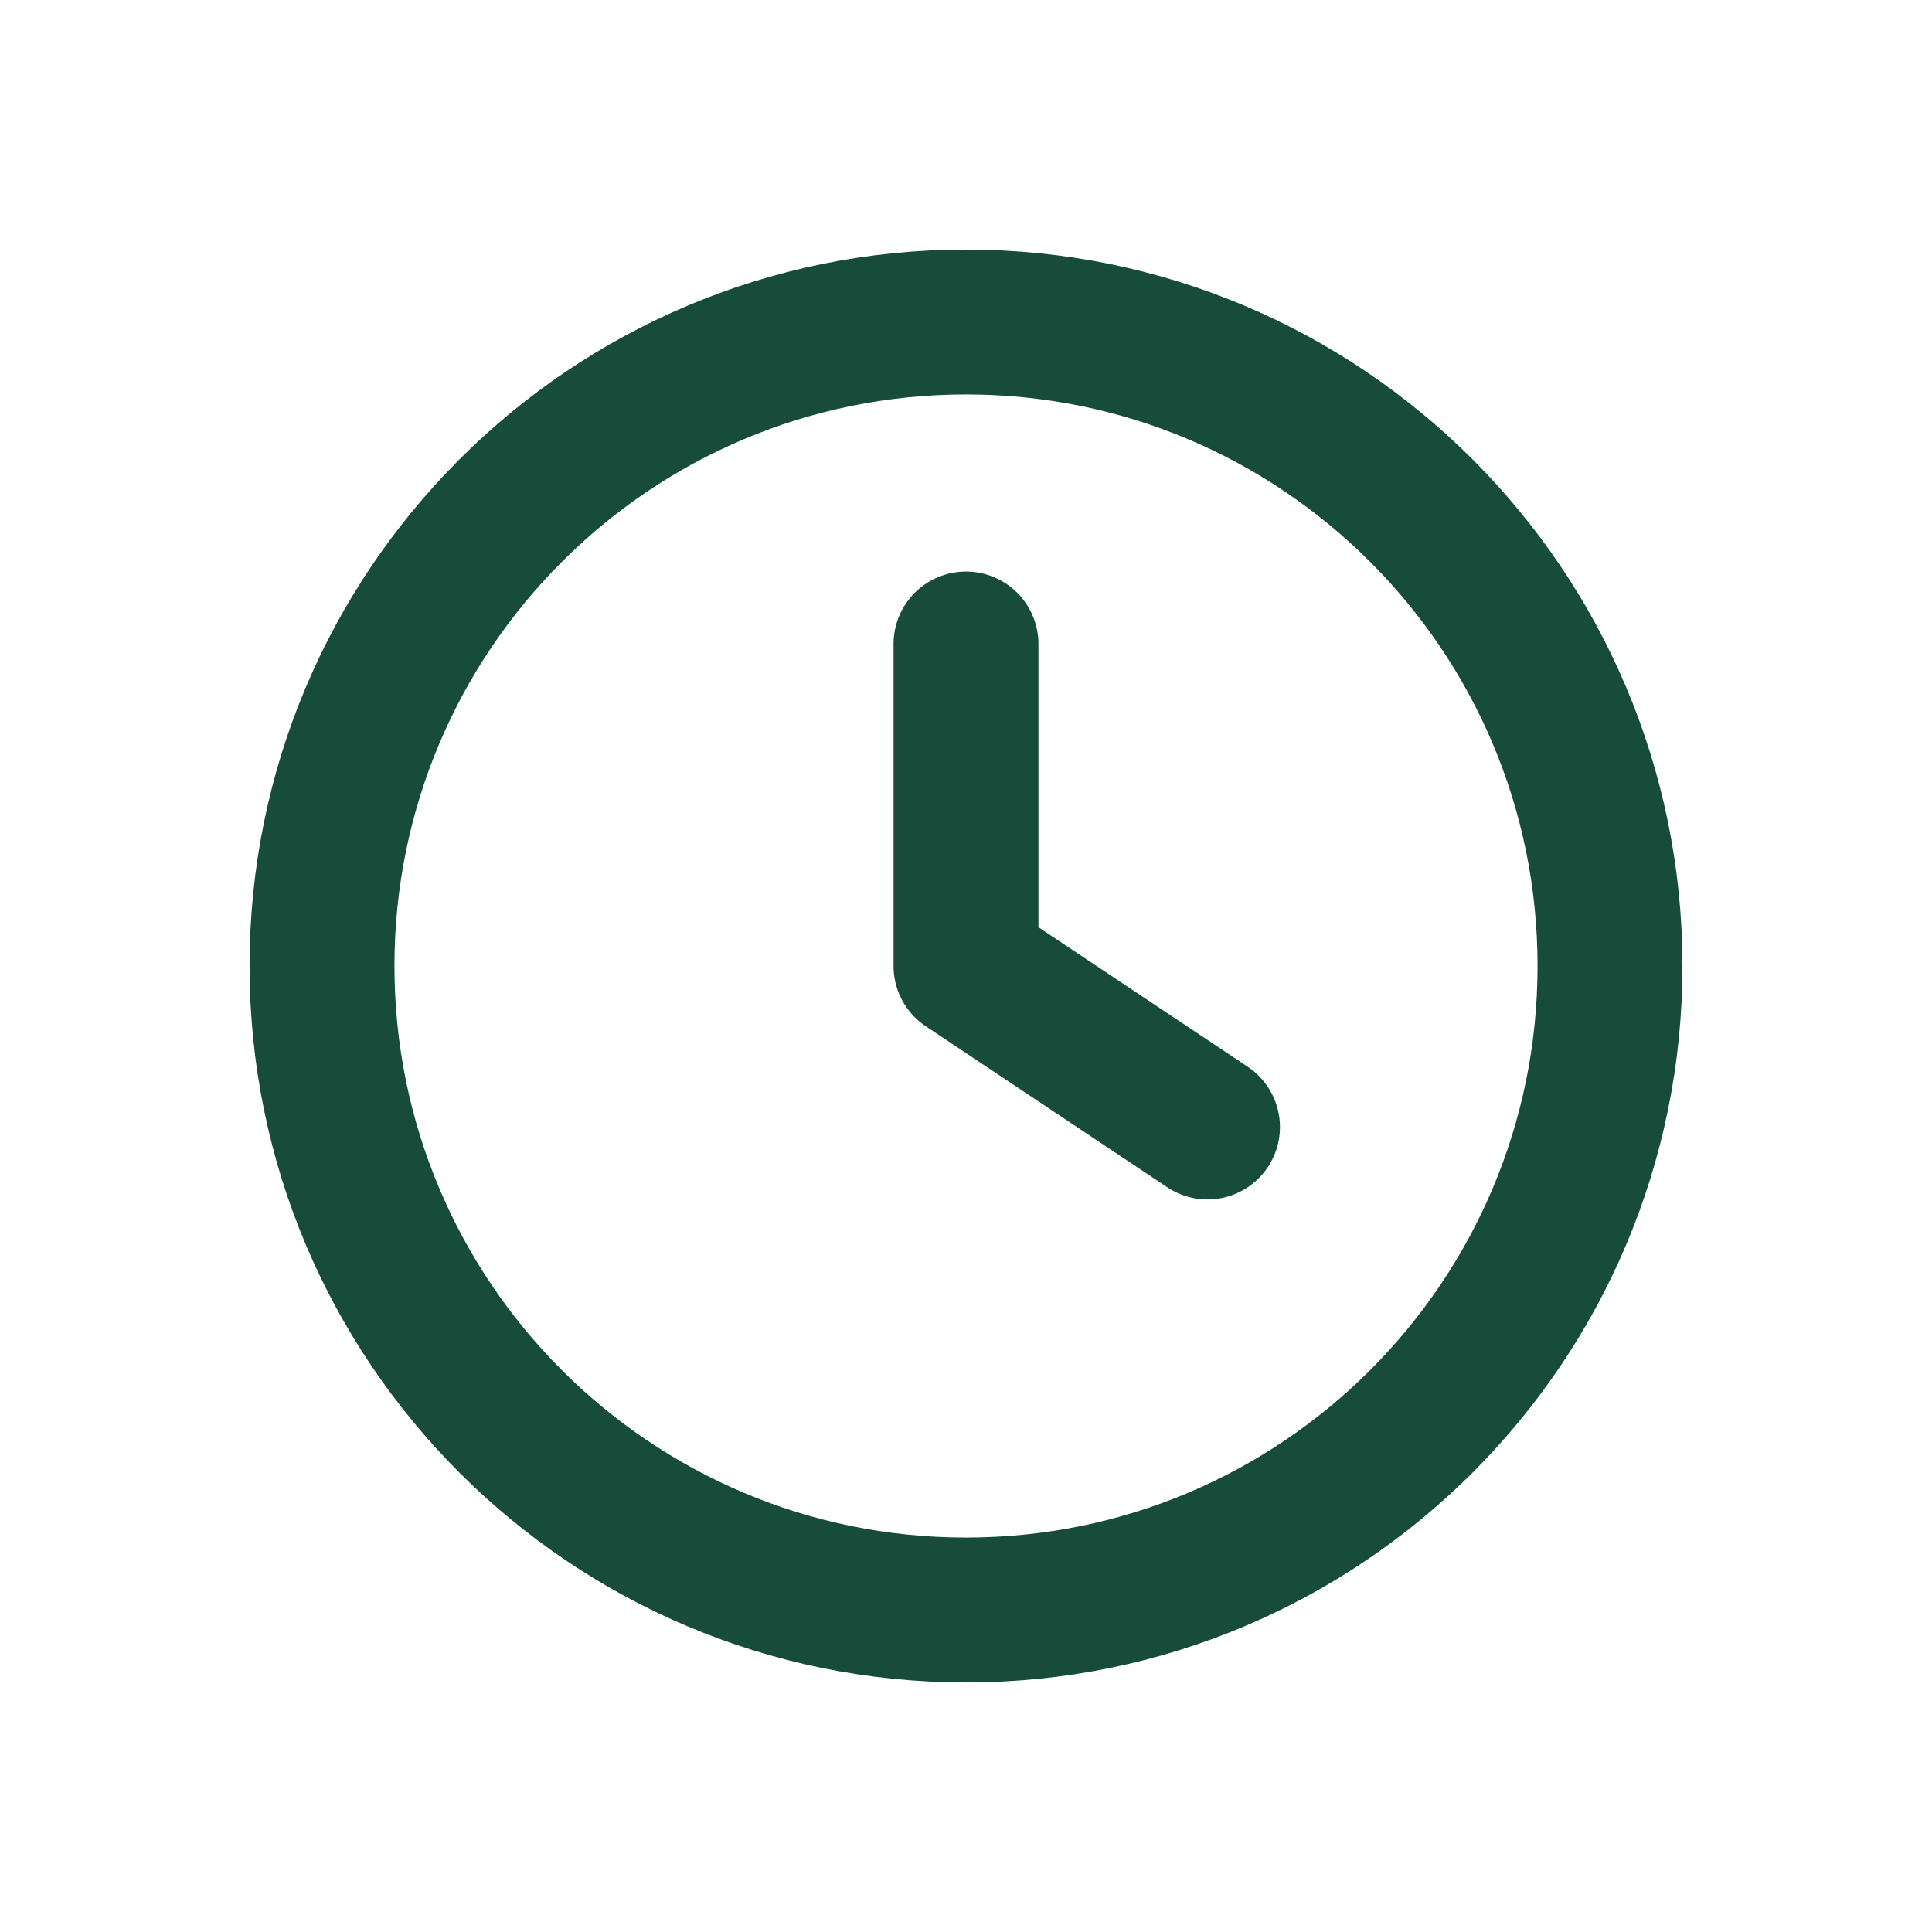
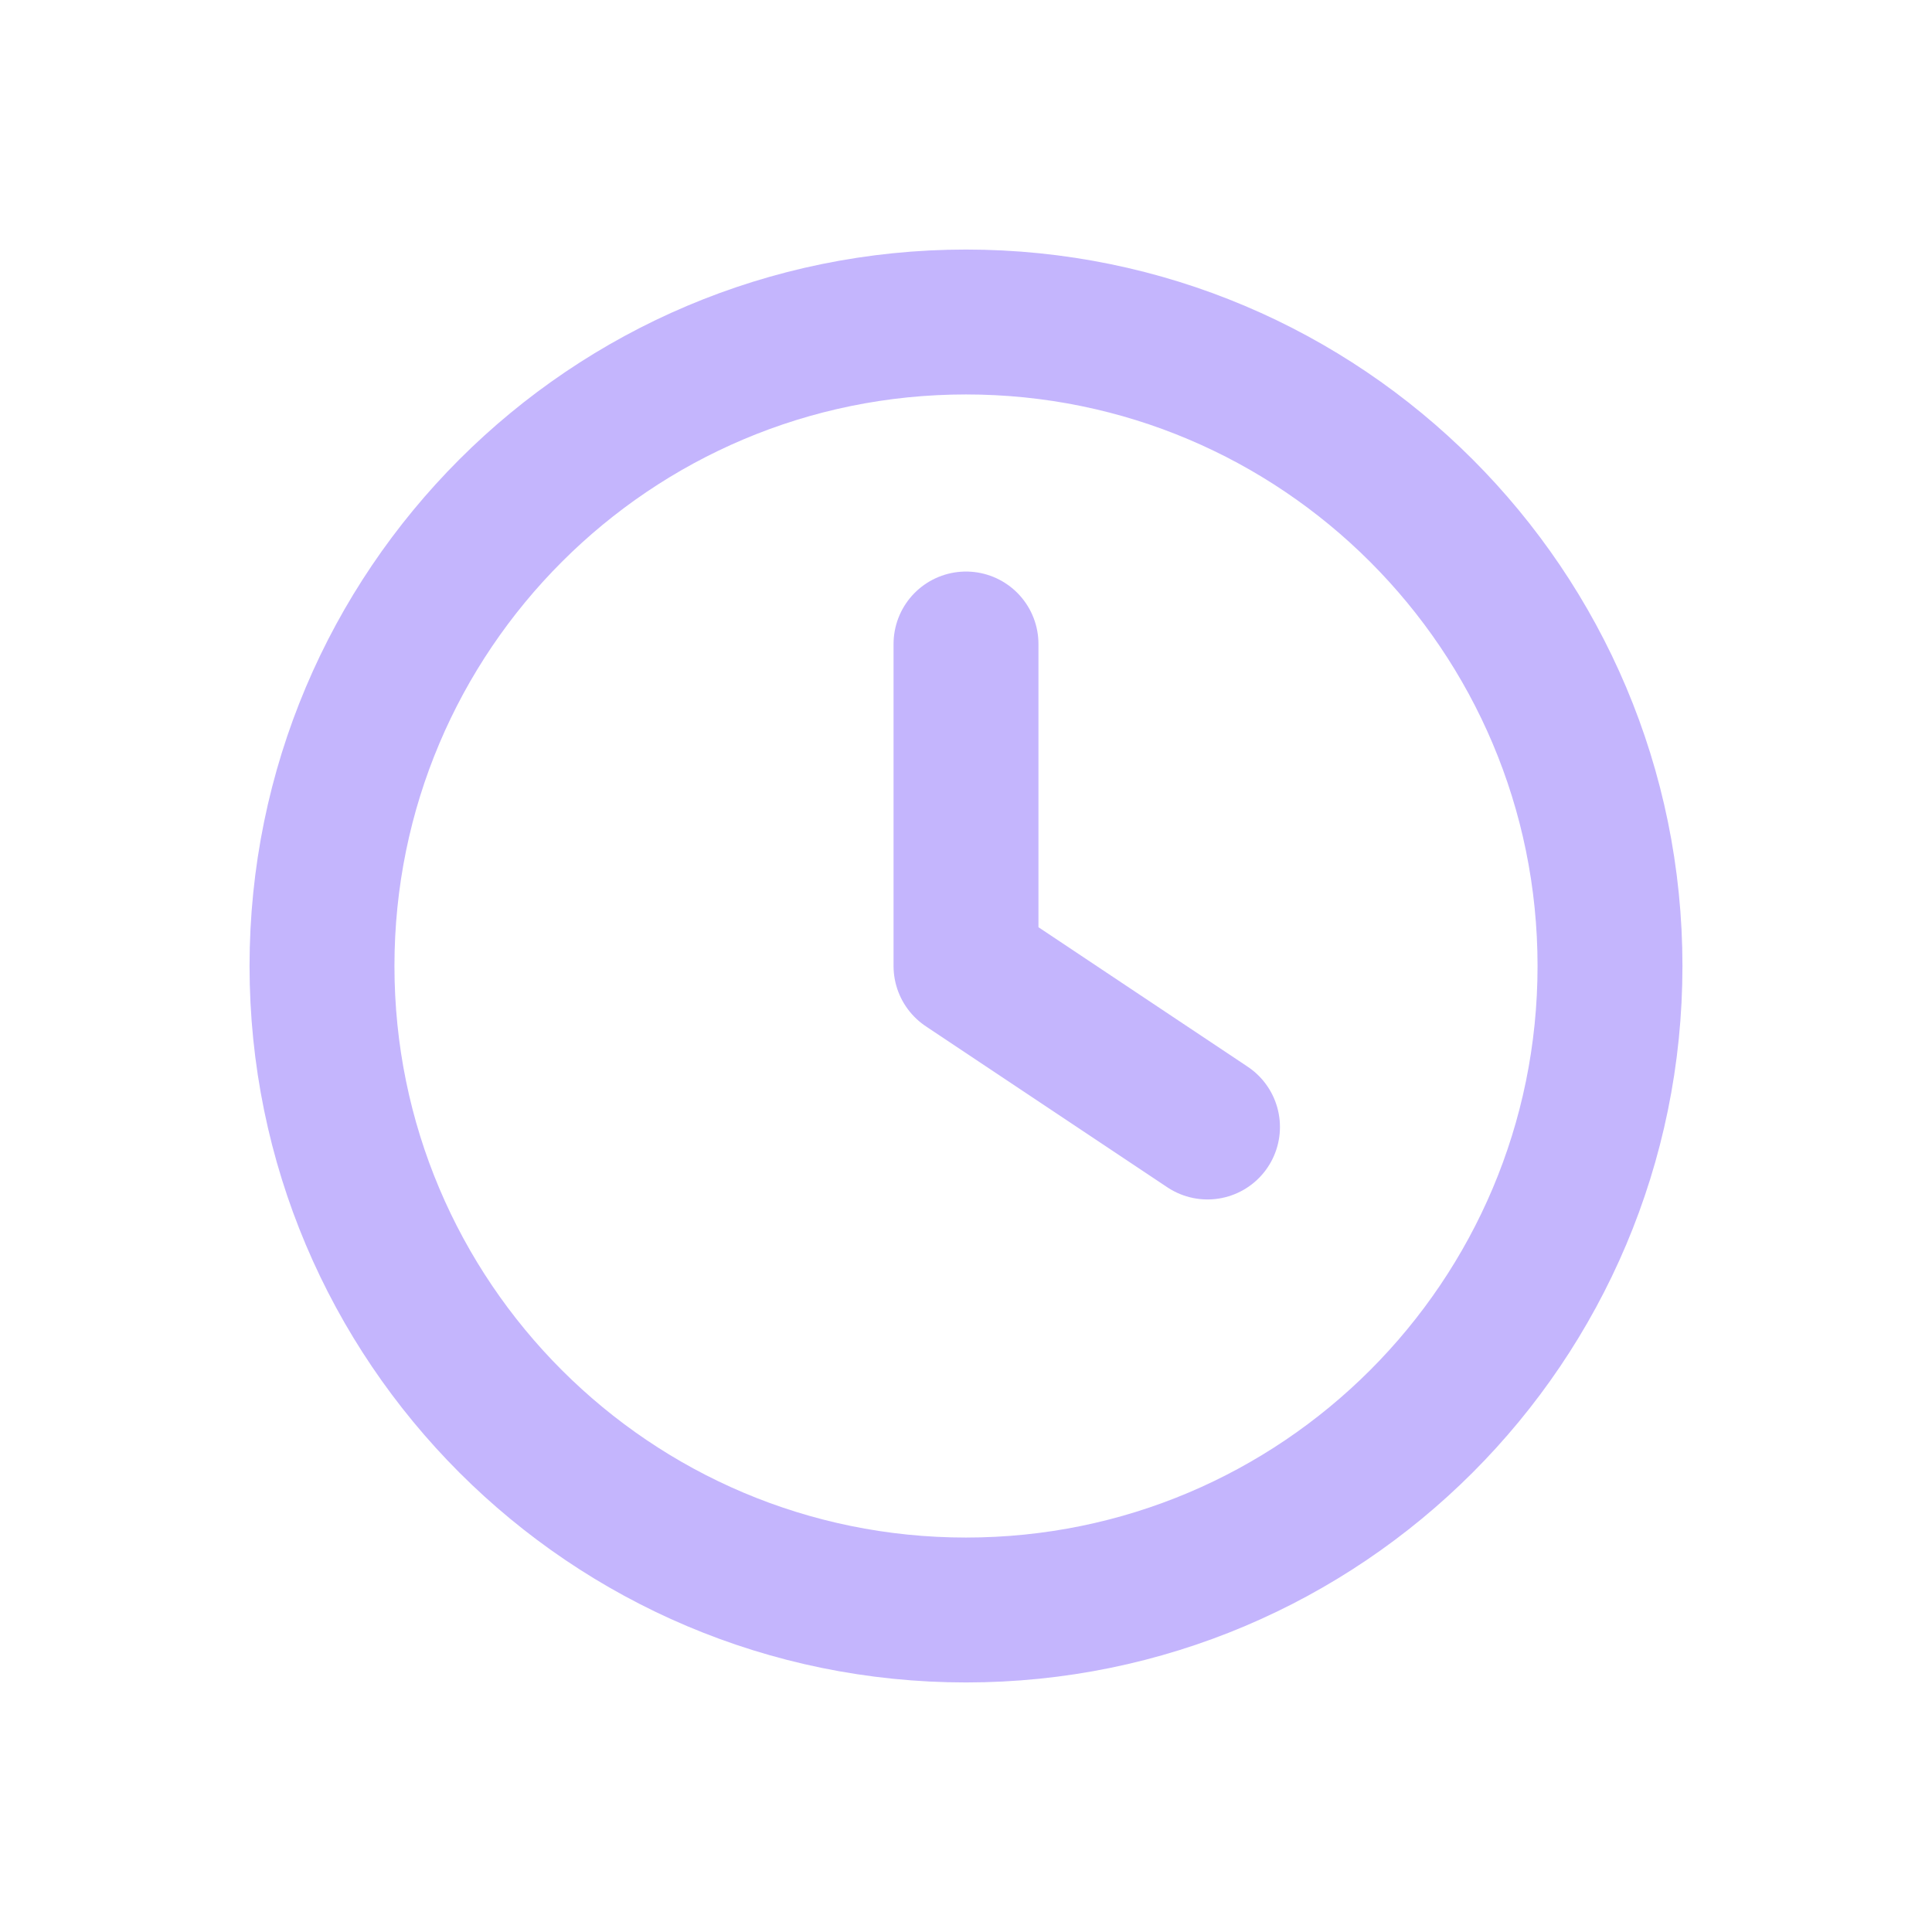
- <svg xmlns="http://www.w3.org/2000/svg" width="48" height="48" viewBox="0 0 24 24" fill="none" stroke="#174C3B" stroke-width="1.8" stroke-linecap="round" stroke-linejoin="round">
+ <svg xmlns="http://www.w3.org/2000/svg" width="48" height="48" viewBox="0 0 24 24" fill="none" stroke="#C4B5FD" stroke-width="1.8" stroke-linecap="round" stroke-linejoin="round">
  <circle cx="12" cy="12" r="8" />
  <path d="M12 8v4l3 2" />
</svg>
